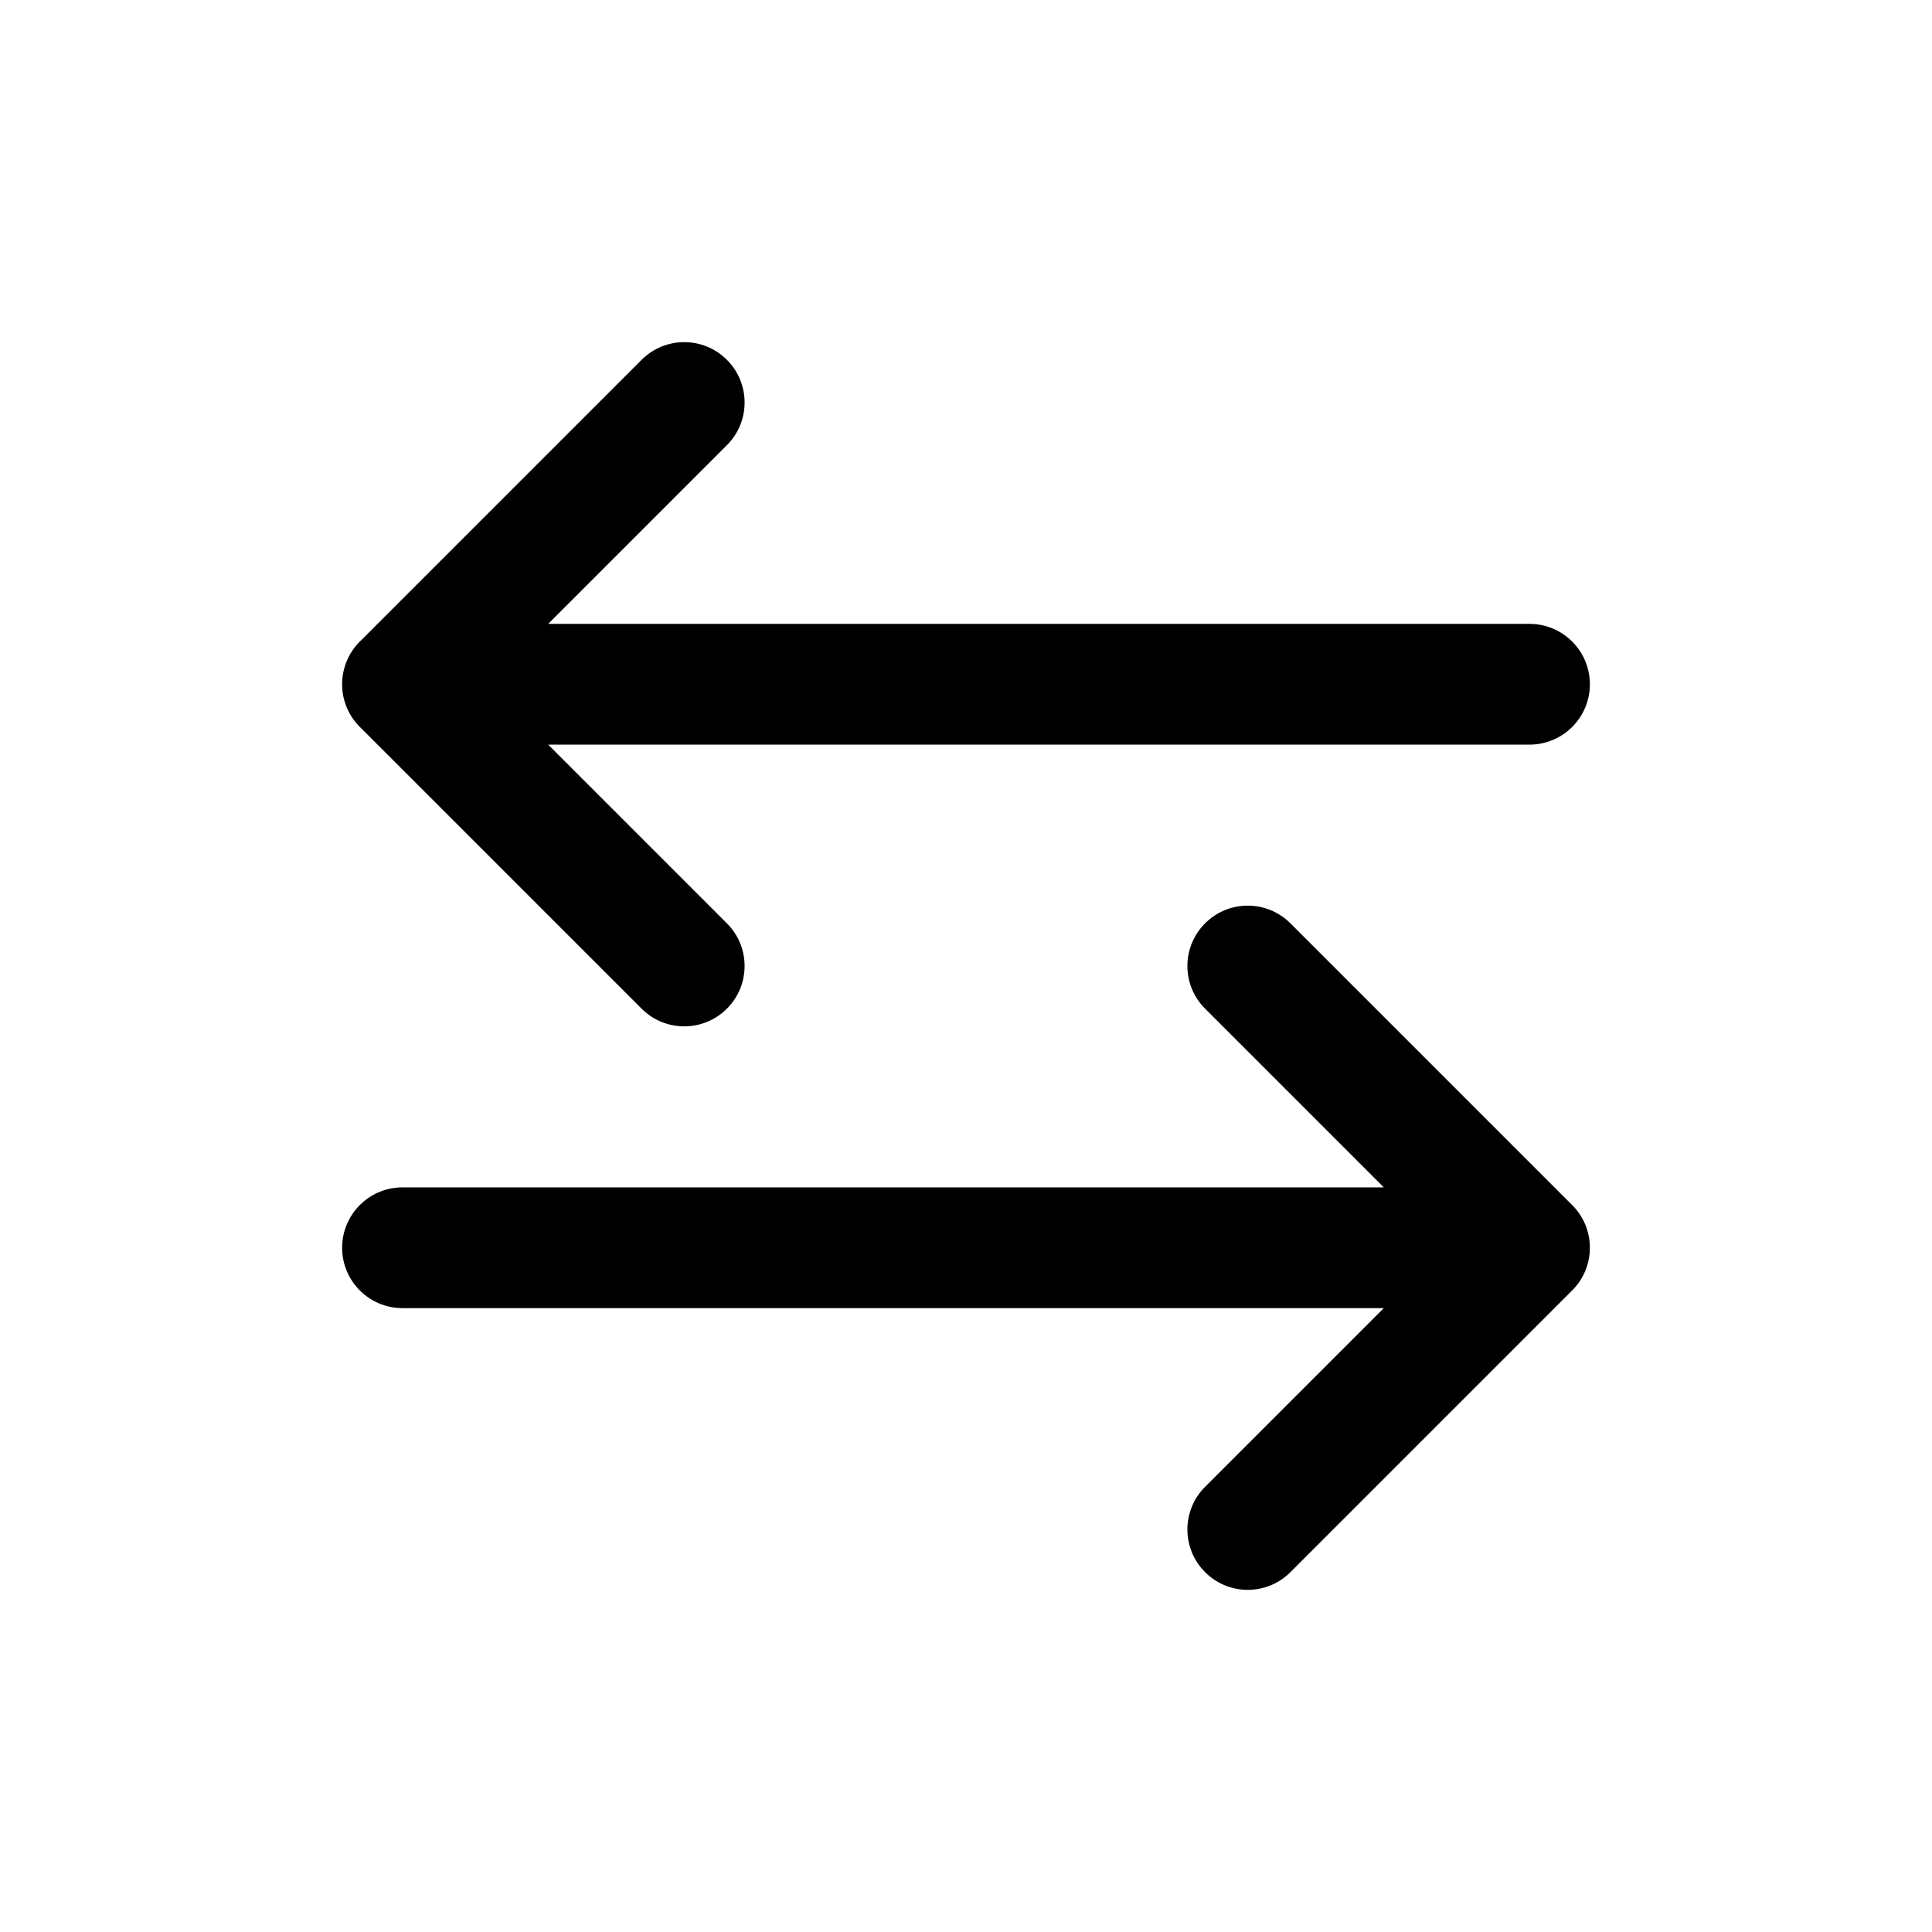
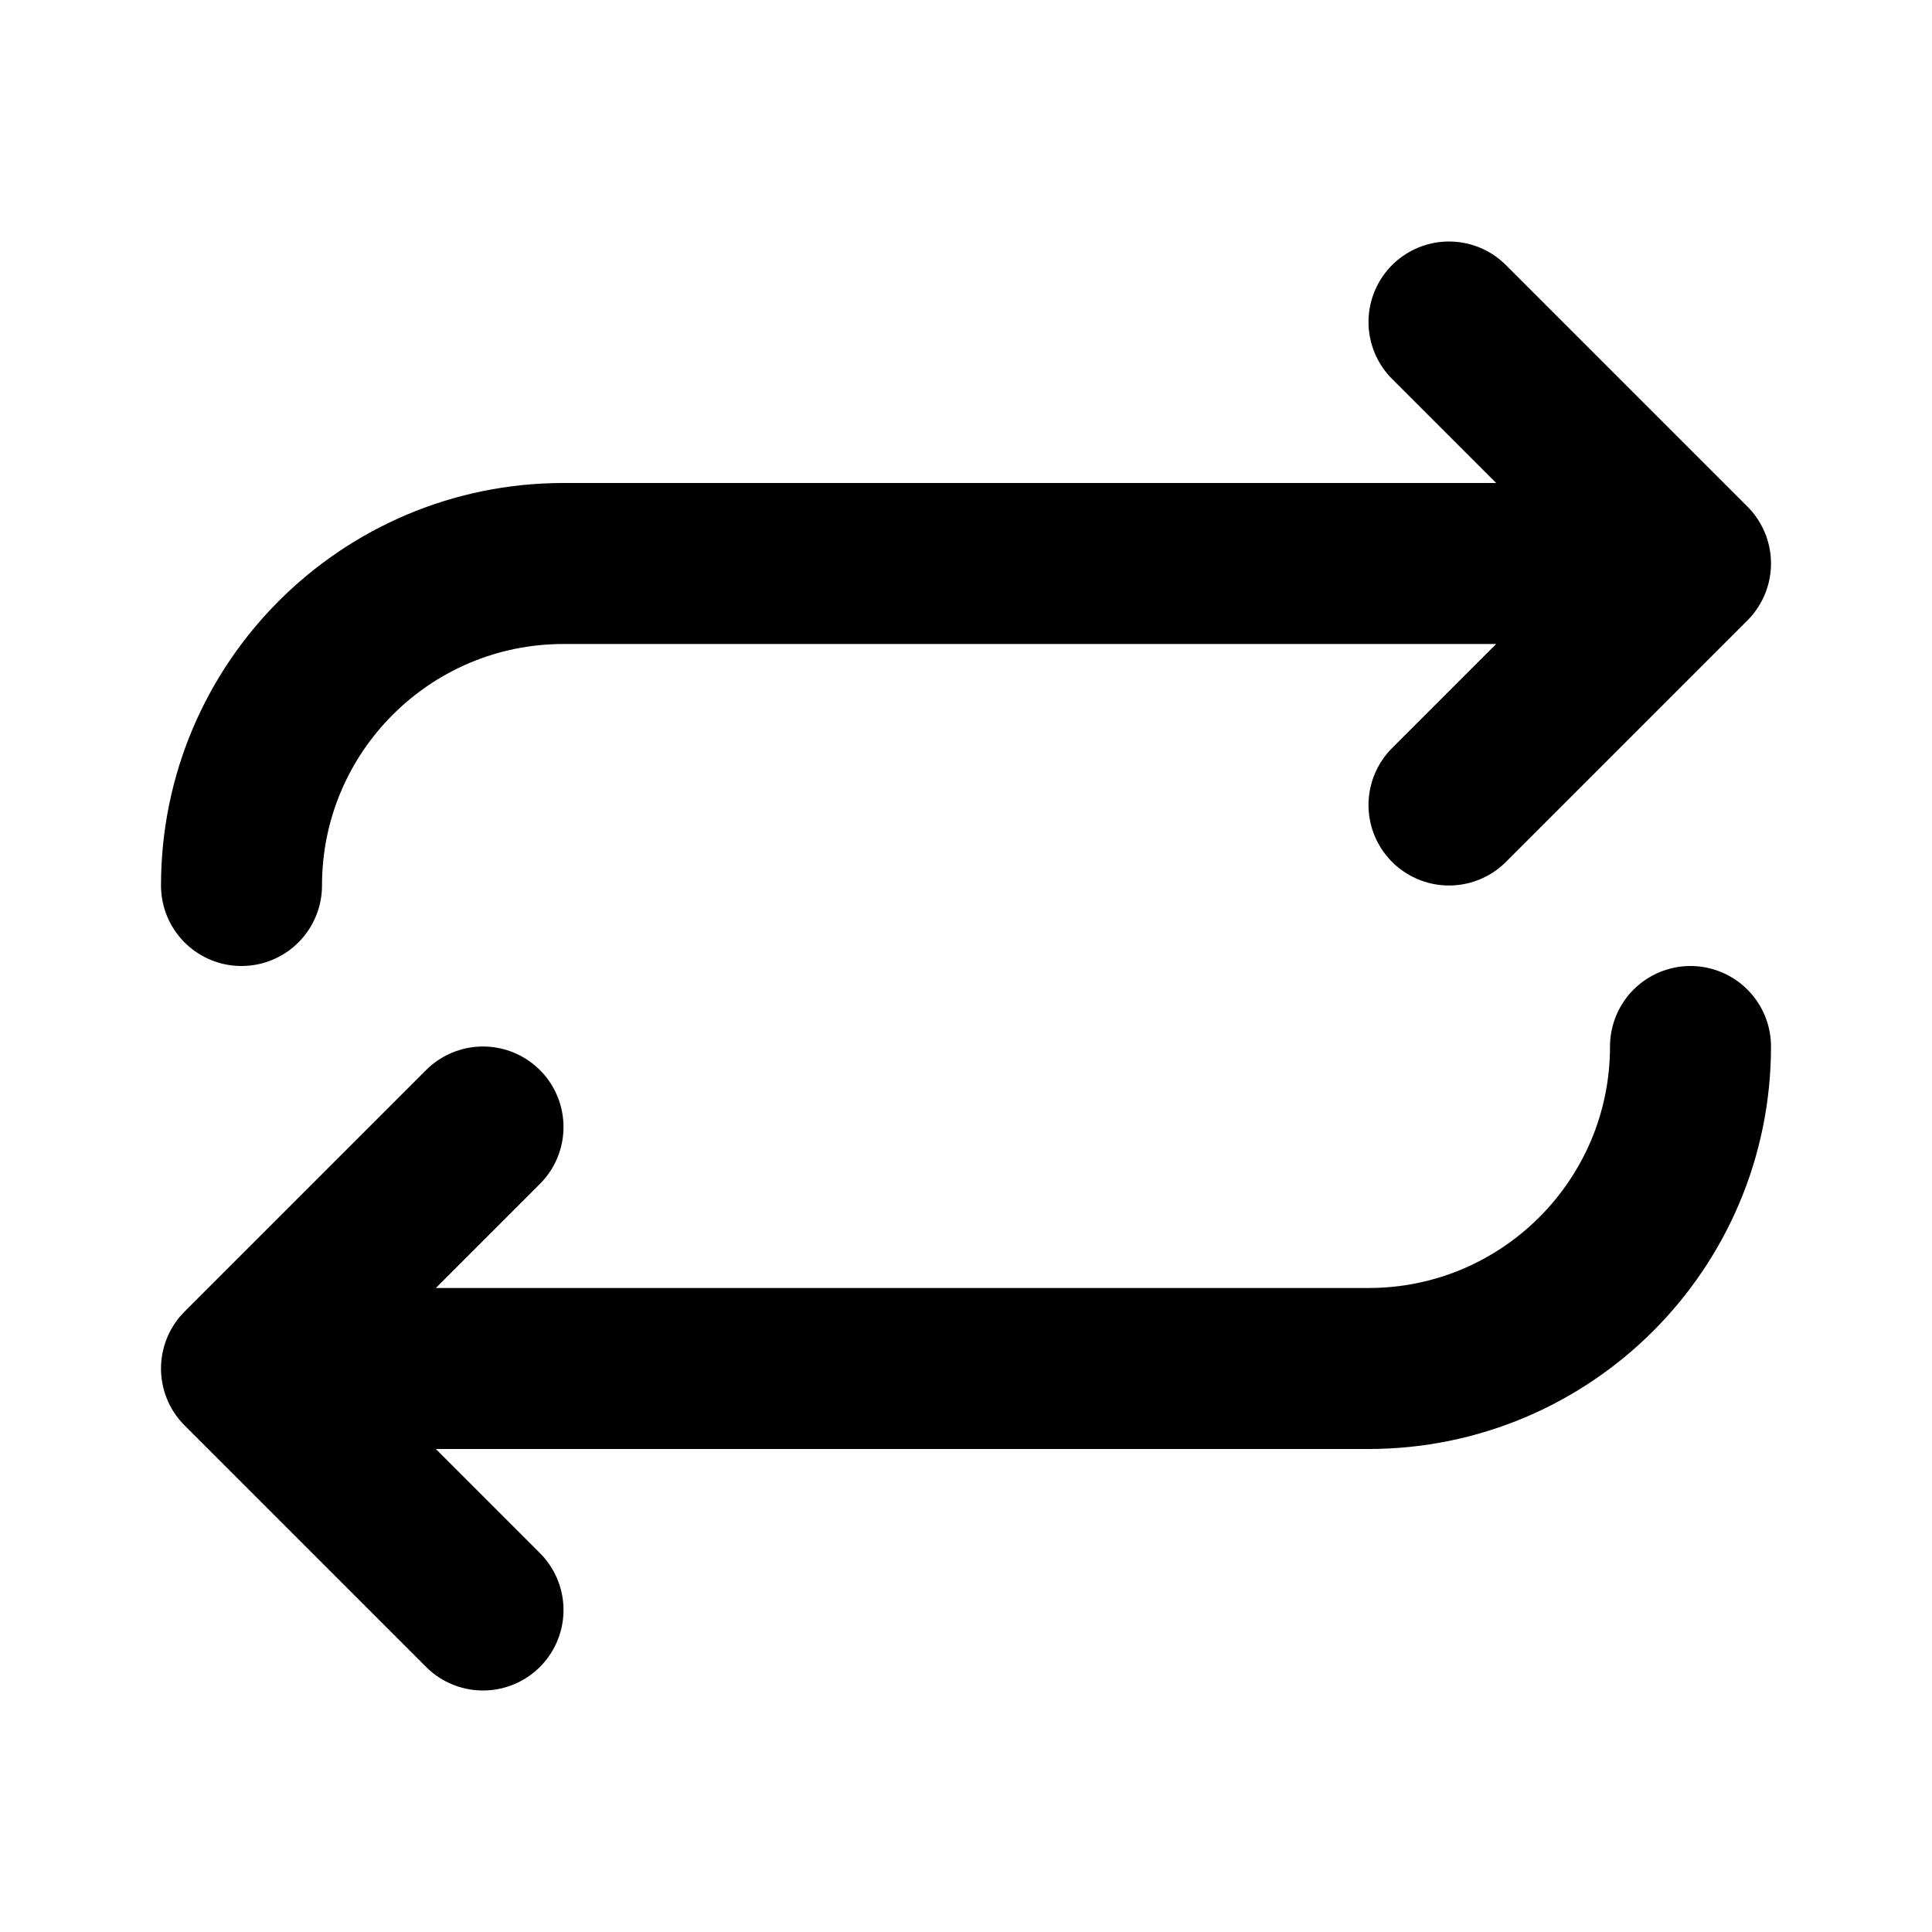
<svg xmlns="http://www.w3.org/2000/svg" width="800px" height="800px" viewBox="0 0 24 24" fill="none">
-   <path d="M7.97 12.53C8.263 12.823 8.737 12.823 9.03 12.53C9.323 12.237 9.323 11.763 9.03 11.47L7.97 12.53ZM5.53 7.97C5.237 7.677 4.763 7.677 4.47 7.97C4.177 8.263 4.177 8.737 4.47 9.03L5.53 7.97ZM5 7.75C4.586 7.75 4.25 8.086 4.25 8.5C4.25 8.914 4.586 9.25 5 9.25V7.75ZM19 9.25C19.414 9.25 19.75 8.914 19.75 8.5C19.75 8.086 19.414 7.75 19 7.75V9.25ZM4.47 7.97C4.177 8.263 4.177 8.737 4.47 9.03C4.763 9.323 5.237 9.323 5.53 9.03L4.47 7.97ZM9.03 5.53C9.323 5.237 9.323 4.763 9.03 4.47C8.737 4.177 8.263 4.177 7.97 4.47L9.03 5.53ZM16.03 11.47C15.737 11.177 15.263 11.177 14.97 11.47C14.677 11.763 14.677 12.237 14.97 12.53L16.03 11.47ZM18.47 16.03C18.763 16.323 19.237 16.323 19.53 16.03C19.823 15.737 19.823 15.263 19.53 14.97L18.47 16.03ZM19 16.25C19.414 16.25 19.75 15.914 19.75 15.5C19.75 15.086 19.414 14.75 19 14.75V16.25ZM5 14.75C4.586 14.75 4.25 15.086 4.25 15.5C4.25 15.914 4.586 16.25 5 16.25V14.75ZM19.53 16.03C19.823 15.737 19.823 15.263 19.53 14.97C19.237 14.677 18.763 14.677 18.47 14.97L19.53 16.03ZM14.97 18.47C14.677 18.763 14.677 19.237 14.97 19.53C15.263 19.823 15.737 19.823 16.03 19.53L14.97 18.47ZM9.03 11.47L5.53 7.97L4.47 9.03L7.97 12.53L9.03 11.47ZM5 9.25H19V7.75H5V9.25ZM5.53 9.03L9.03 5.53L7.97 4.47L4.47 7.97L5.53 9.03ZM14.97 12.53L18.47 16.03L19.53 14.97L16.03 11.47L14.97 12.53ZM19 14.75H5V16.25H19V14.75ZM18.47 14.97L14.97 18.47L16.03 19.53L19.53 16.03L18.47 14.97Z" fill="#000000" />
+   <path d="M18 4L21 7M21 7L18 10M21 7H7C4.791 7 3 8.791 3 11M6 20L3 17M3 17L6 14M3 17H17C19.209 17 21 15.209 21 13" stroke="#000000" stroke-width="2" stroke-linecap="round" stroke-linejoin="round" />
</svg>
